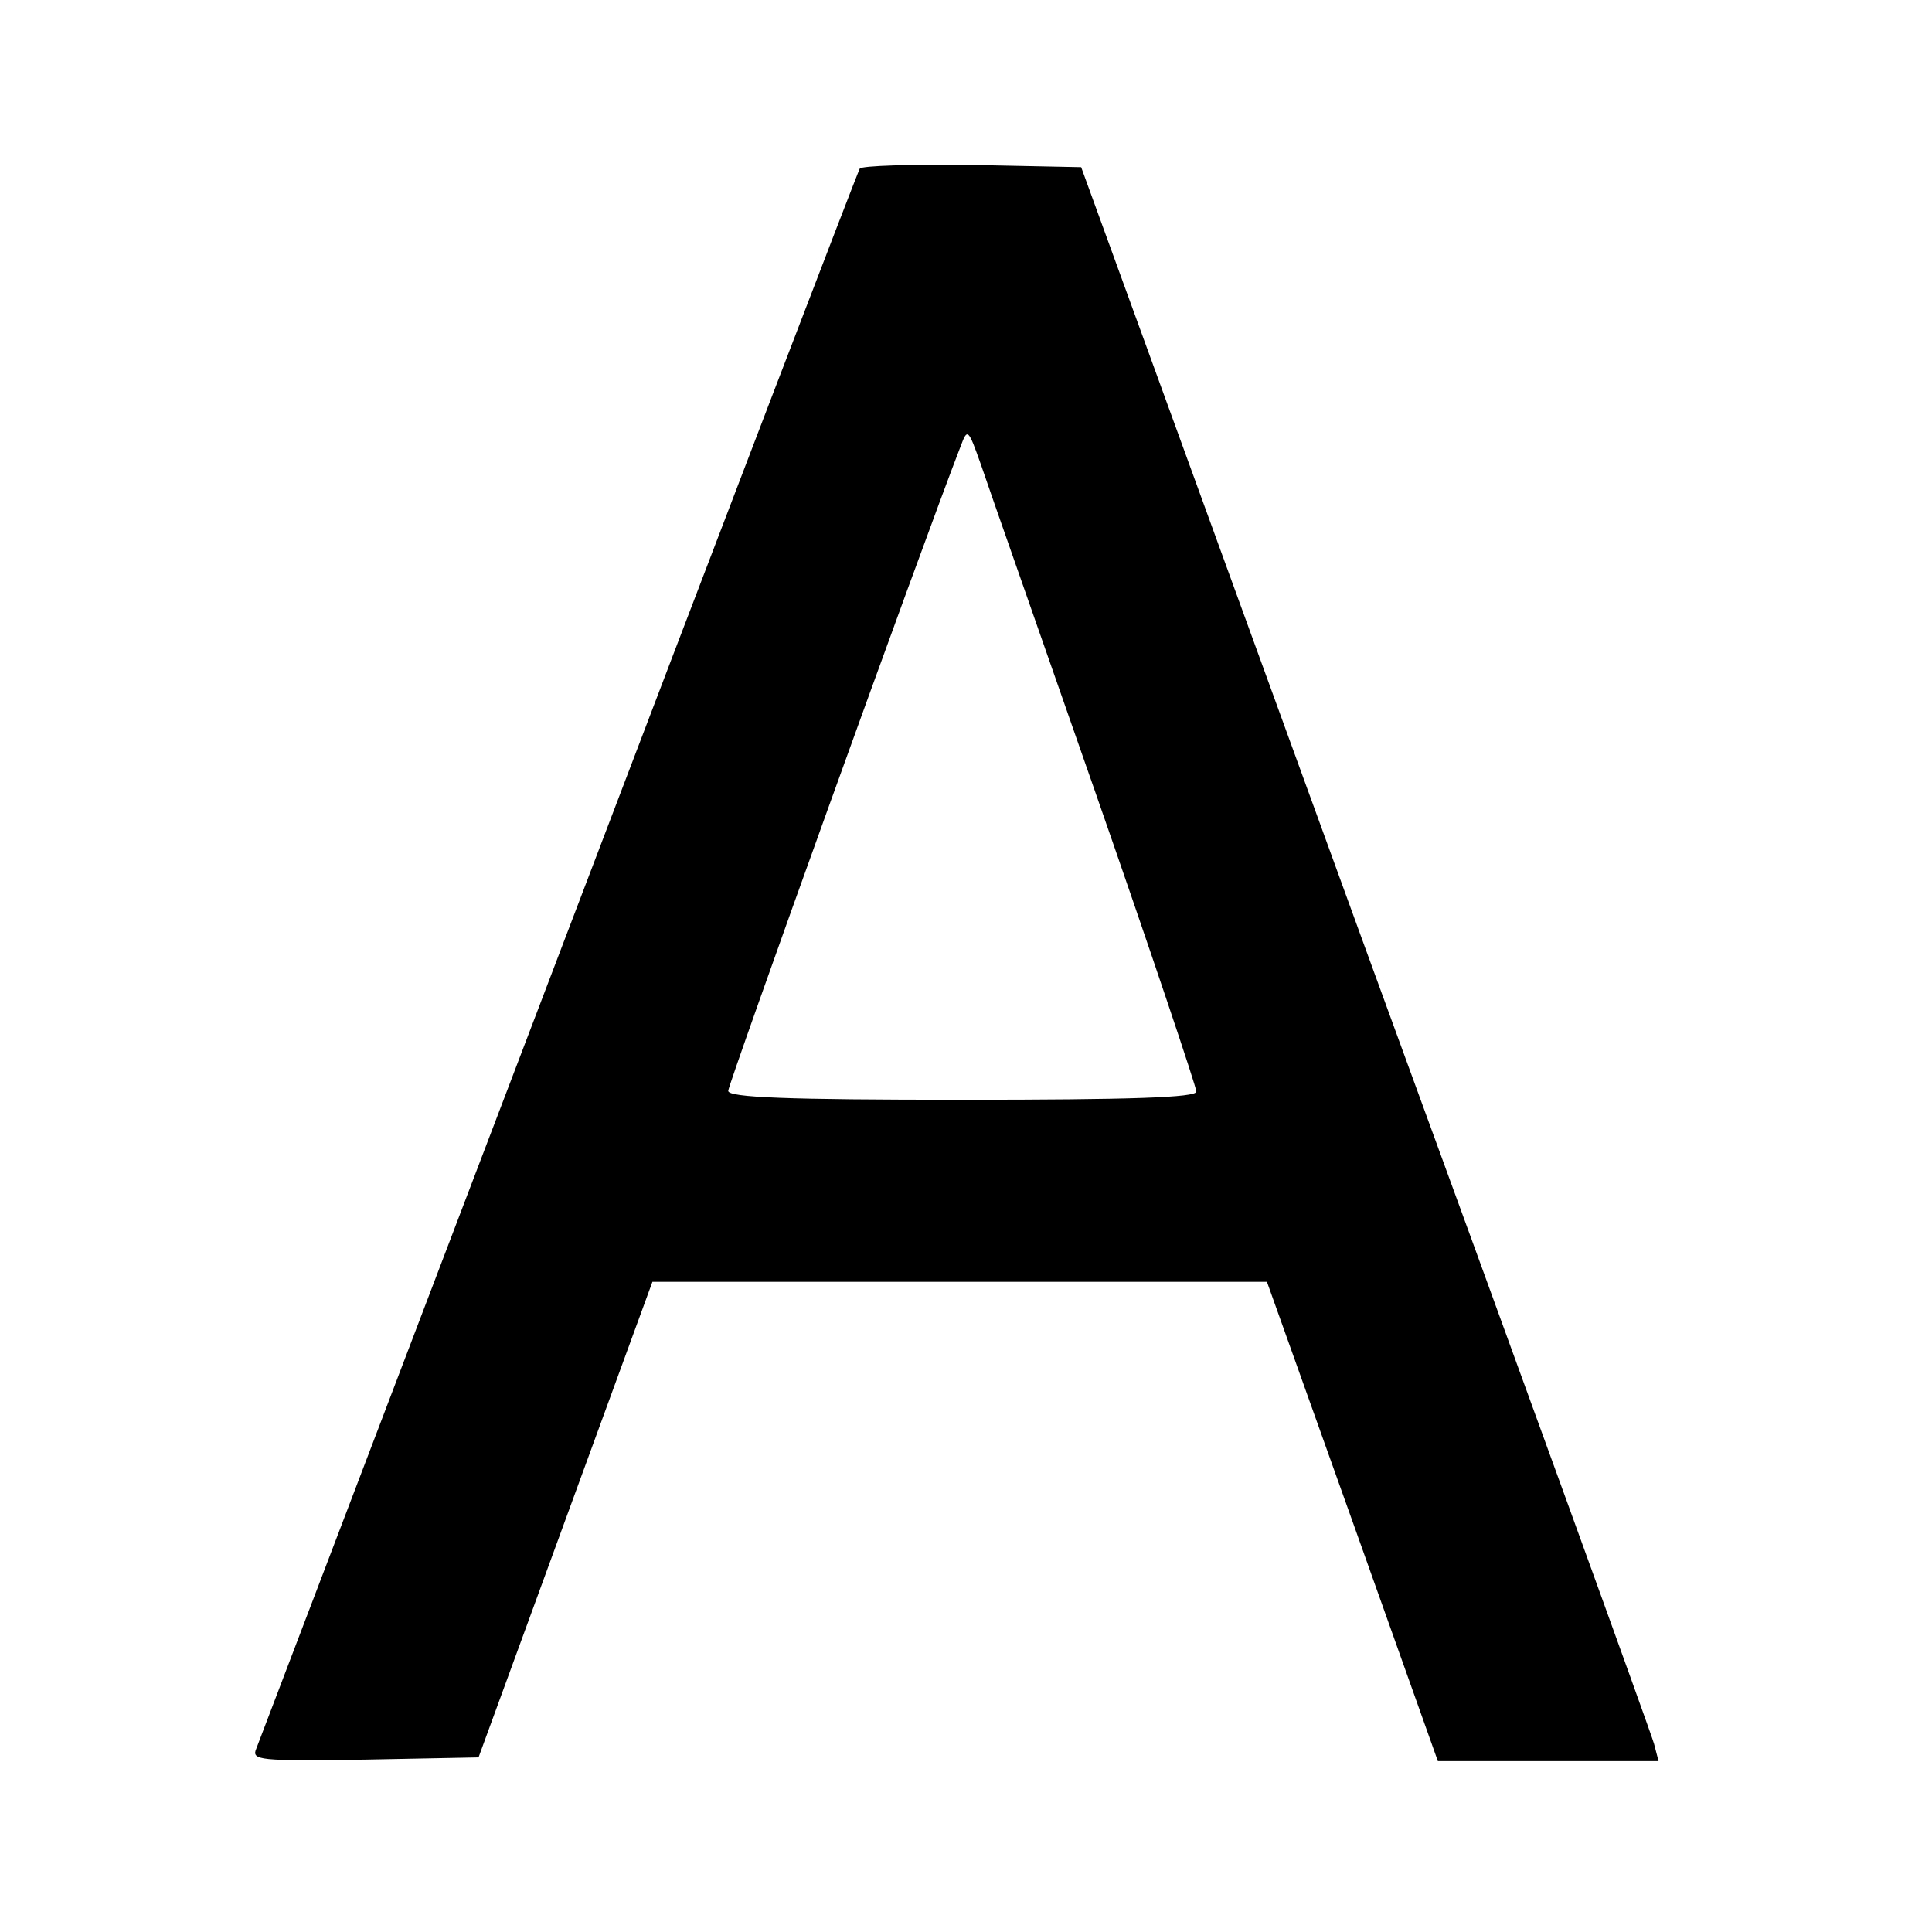
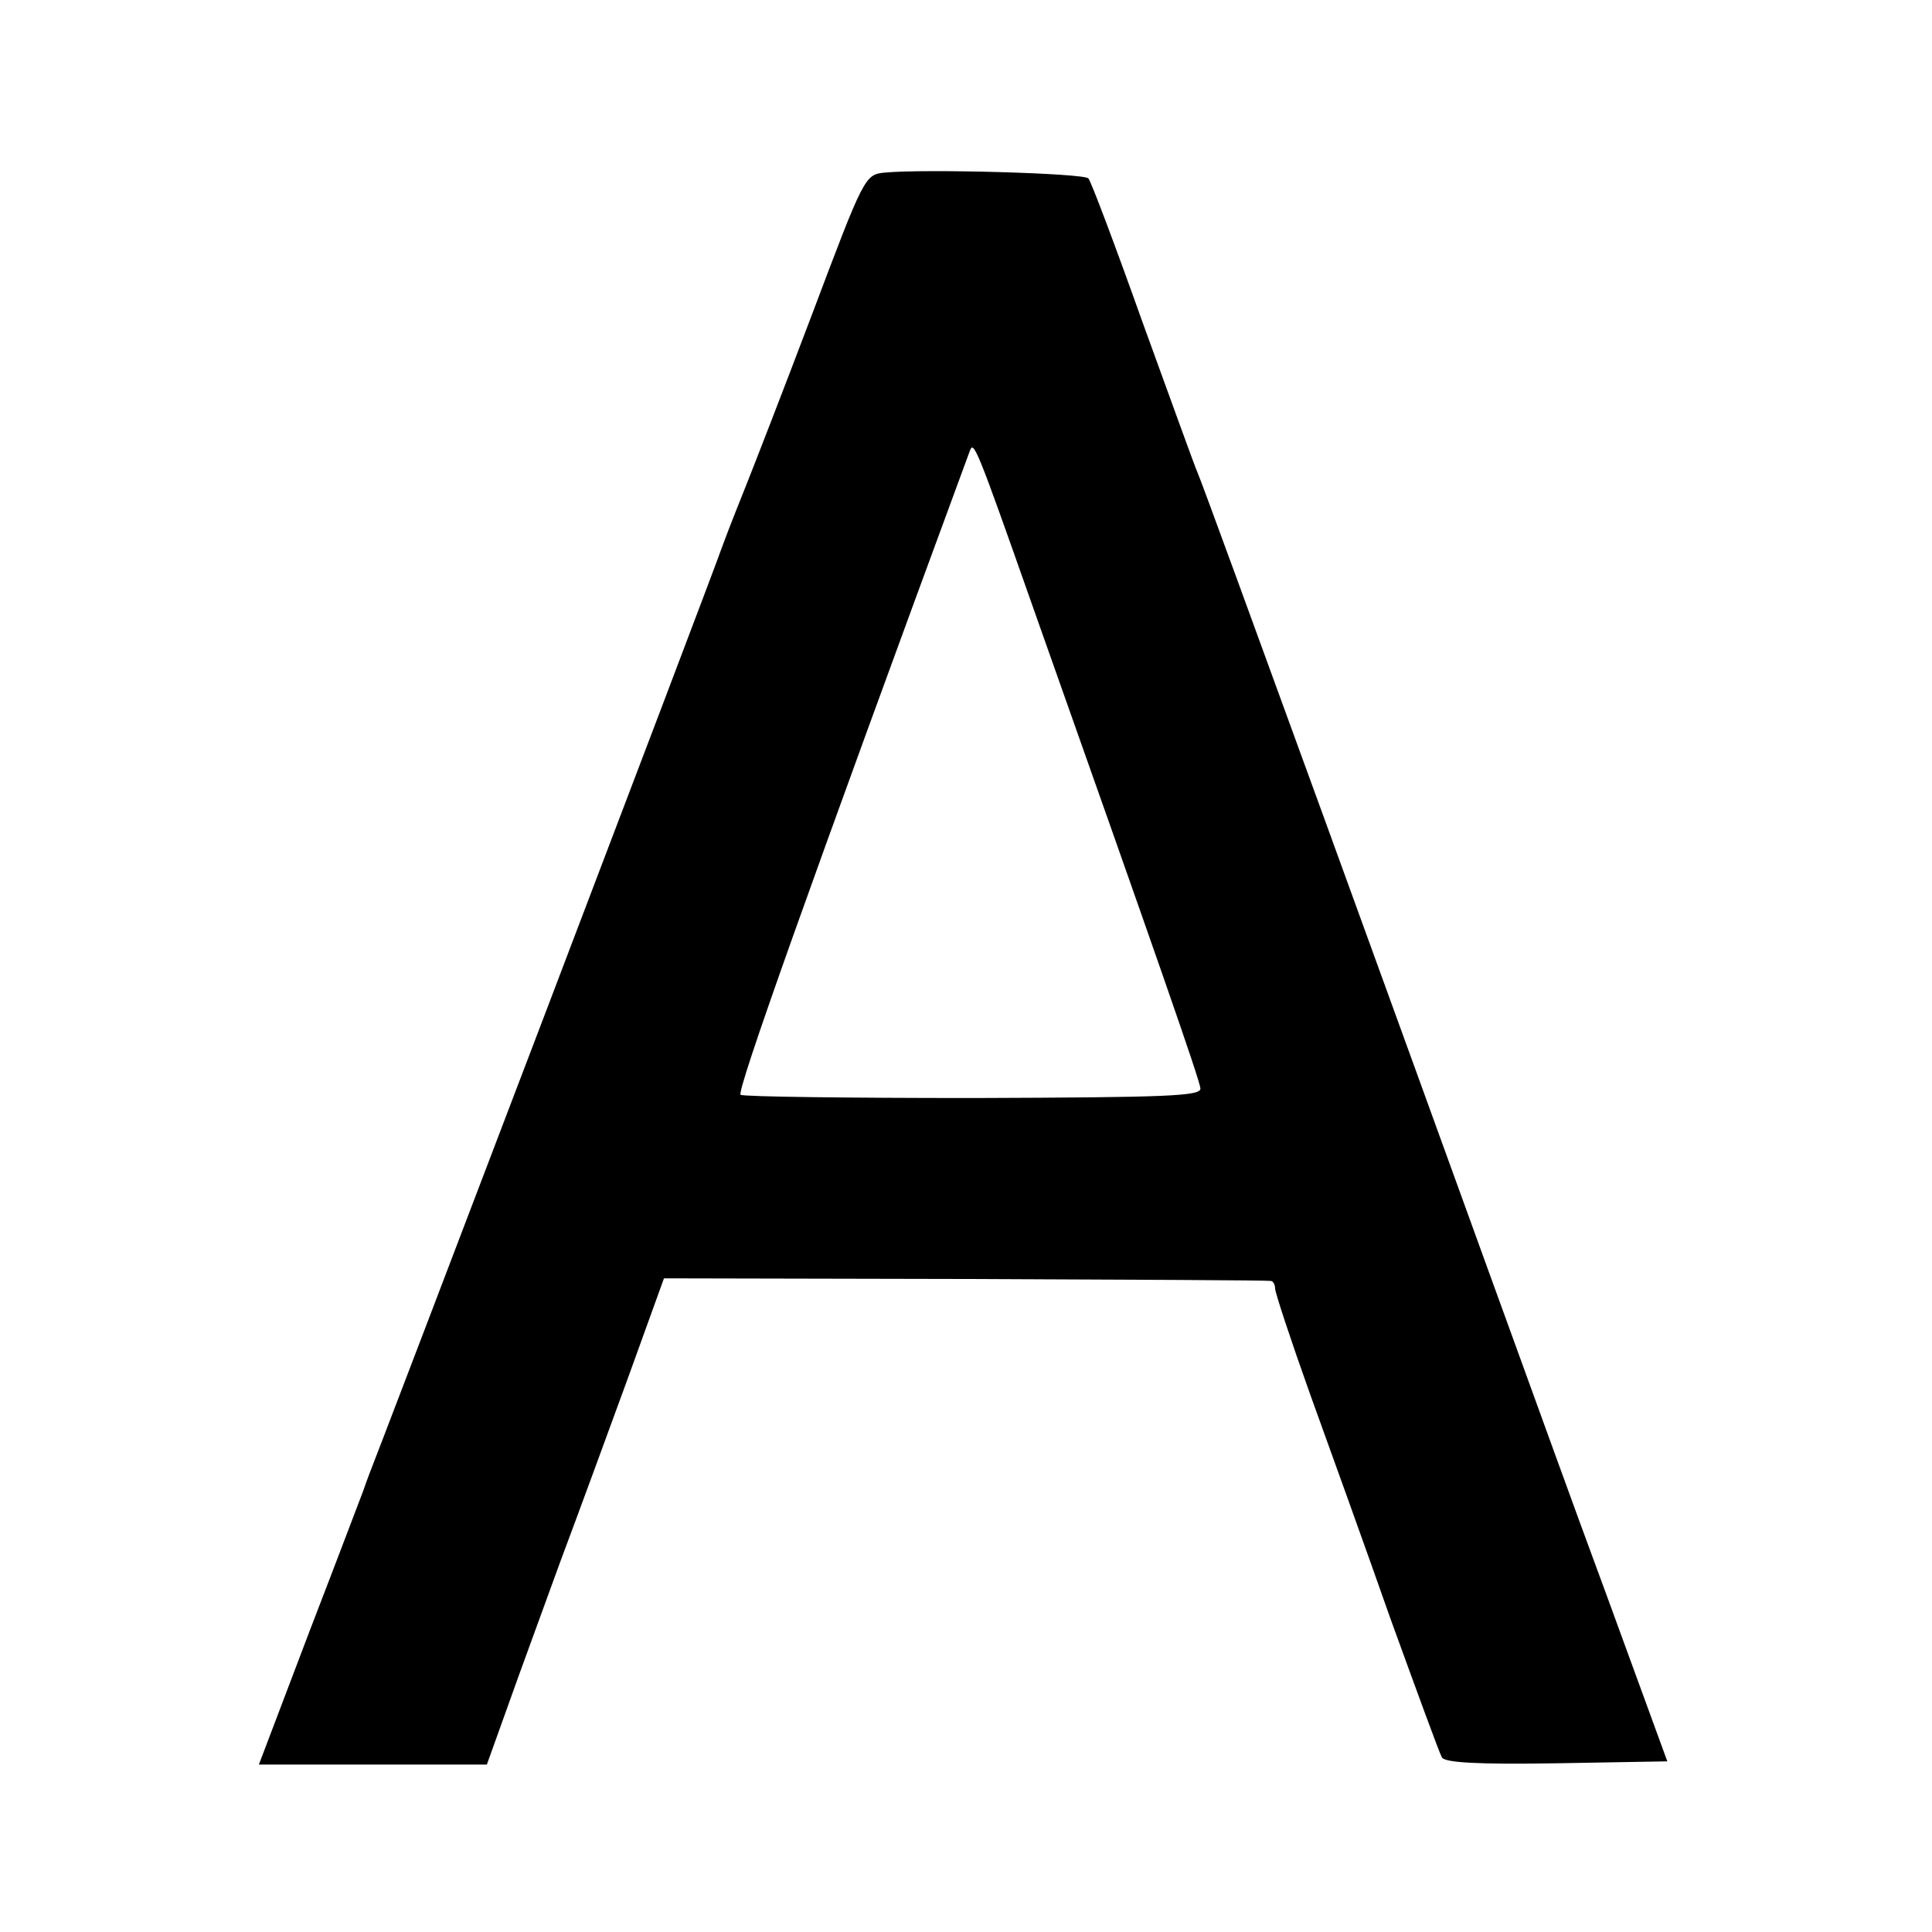
- <svg xmlns="http://www.w3.org/2000/svg" version="1.0" width="260pt" height="260pt" viewBox="0 0 260 260" preserveAspectRatio="xMidYMid meet">
-   <g transform="translate(0,260) scale(0.1,-0.1)" fill="#000000" stroke="none">
-     <path d="M1157 2373 c-3 -5 -185 -480 -405 -1058 -220 -577 -403 -1058 -407 -1068 -7 -16 3 -17 146 -15 l153 3 117 320 117 320 413 0 414 0 115 -322 115 -323 149 0 148 0 -6 23 c-3 12 -178 495 -389 1072 l-382 1050 -147 3 c-81 1 -149 -1 -151 -5z m317 -839 c75 -215 136 -397 136 -403 0 -8 -88 -11 -315 -11 -235 0 -315 3 -315 12 0 9 258 726 313 868 9 24 10 23 27 -25 9 -27 79 -226 154 -441z" />
+ <svg xmlns="http://www.w3.org/2000/svg" version="1.0" width="300pt" height="300pt" viewBox="0 0 300 300" preserveAspectRatio="xMidYMid meet">
+   <g transform="translate(0,300) scale(0.1,-0.1)" fill="#000000" stroke="none">
+     <path d="M1374 2732 c-31 -3 -32 -5 -113 -220 -45 -119 -91 -237 -101 -262 -10 -25 -28 -70 -39 -100 -18 -52 -535 -1408 -548 -1440 -3 -8 -7 -19 -9 -25 -2 -5 -39 -103 -83 -217 l-79 -208 177 0 177 0 33 92 c18 51 55 151 81 223 27 72 74 200 105 285 l56 155 467 -1 c257 -1 470 -2 475 -3 4 0 7 -6 7 -12 0 -6 24 -79 54 -163 30 -83 87 -241 126 -352 40 -110 75 -206 79 -213 5 -8 55 -11 179 -9 l171 3 -95 260 c-53 143 -117 321 -144 395 -27 74 -62 171 -78 215 -16 44 -113 312 -216 595 -103 283 -191 524 -196 535 -5 11 -43 117 -86 235 -42 118 -80 219 -84 223 -7 8 -254 15 -316 9z m229 -672 c193 -545 260 -737 261 -750 1 -12 -48 -14 -352 -15 -195 0 -357 2 -362 5 -7 4 108 327 356 1000 6 16 10 7 97 -240z" />
  </g>
</svg>
